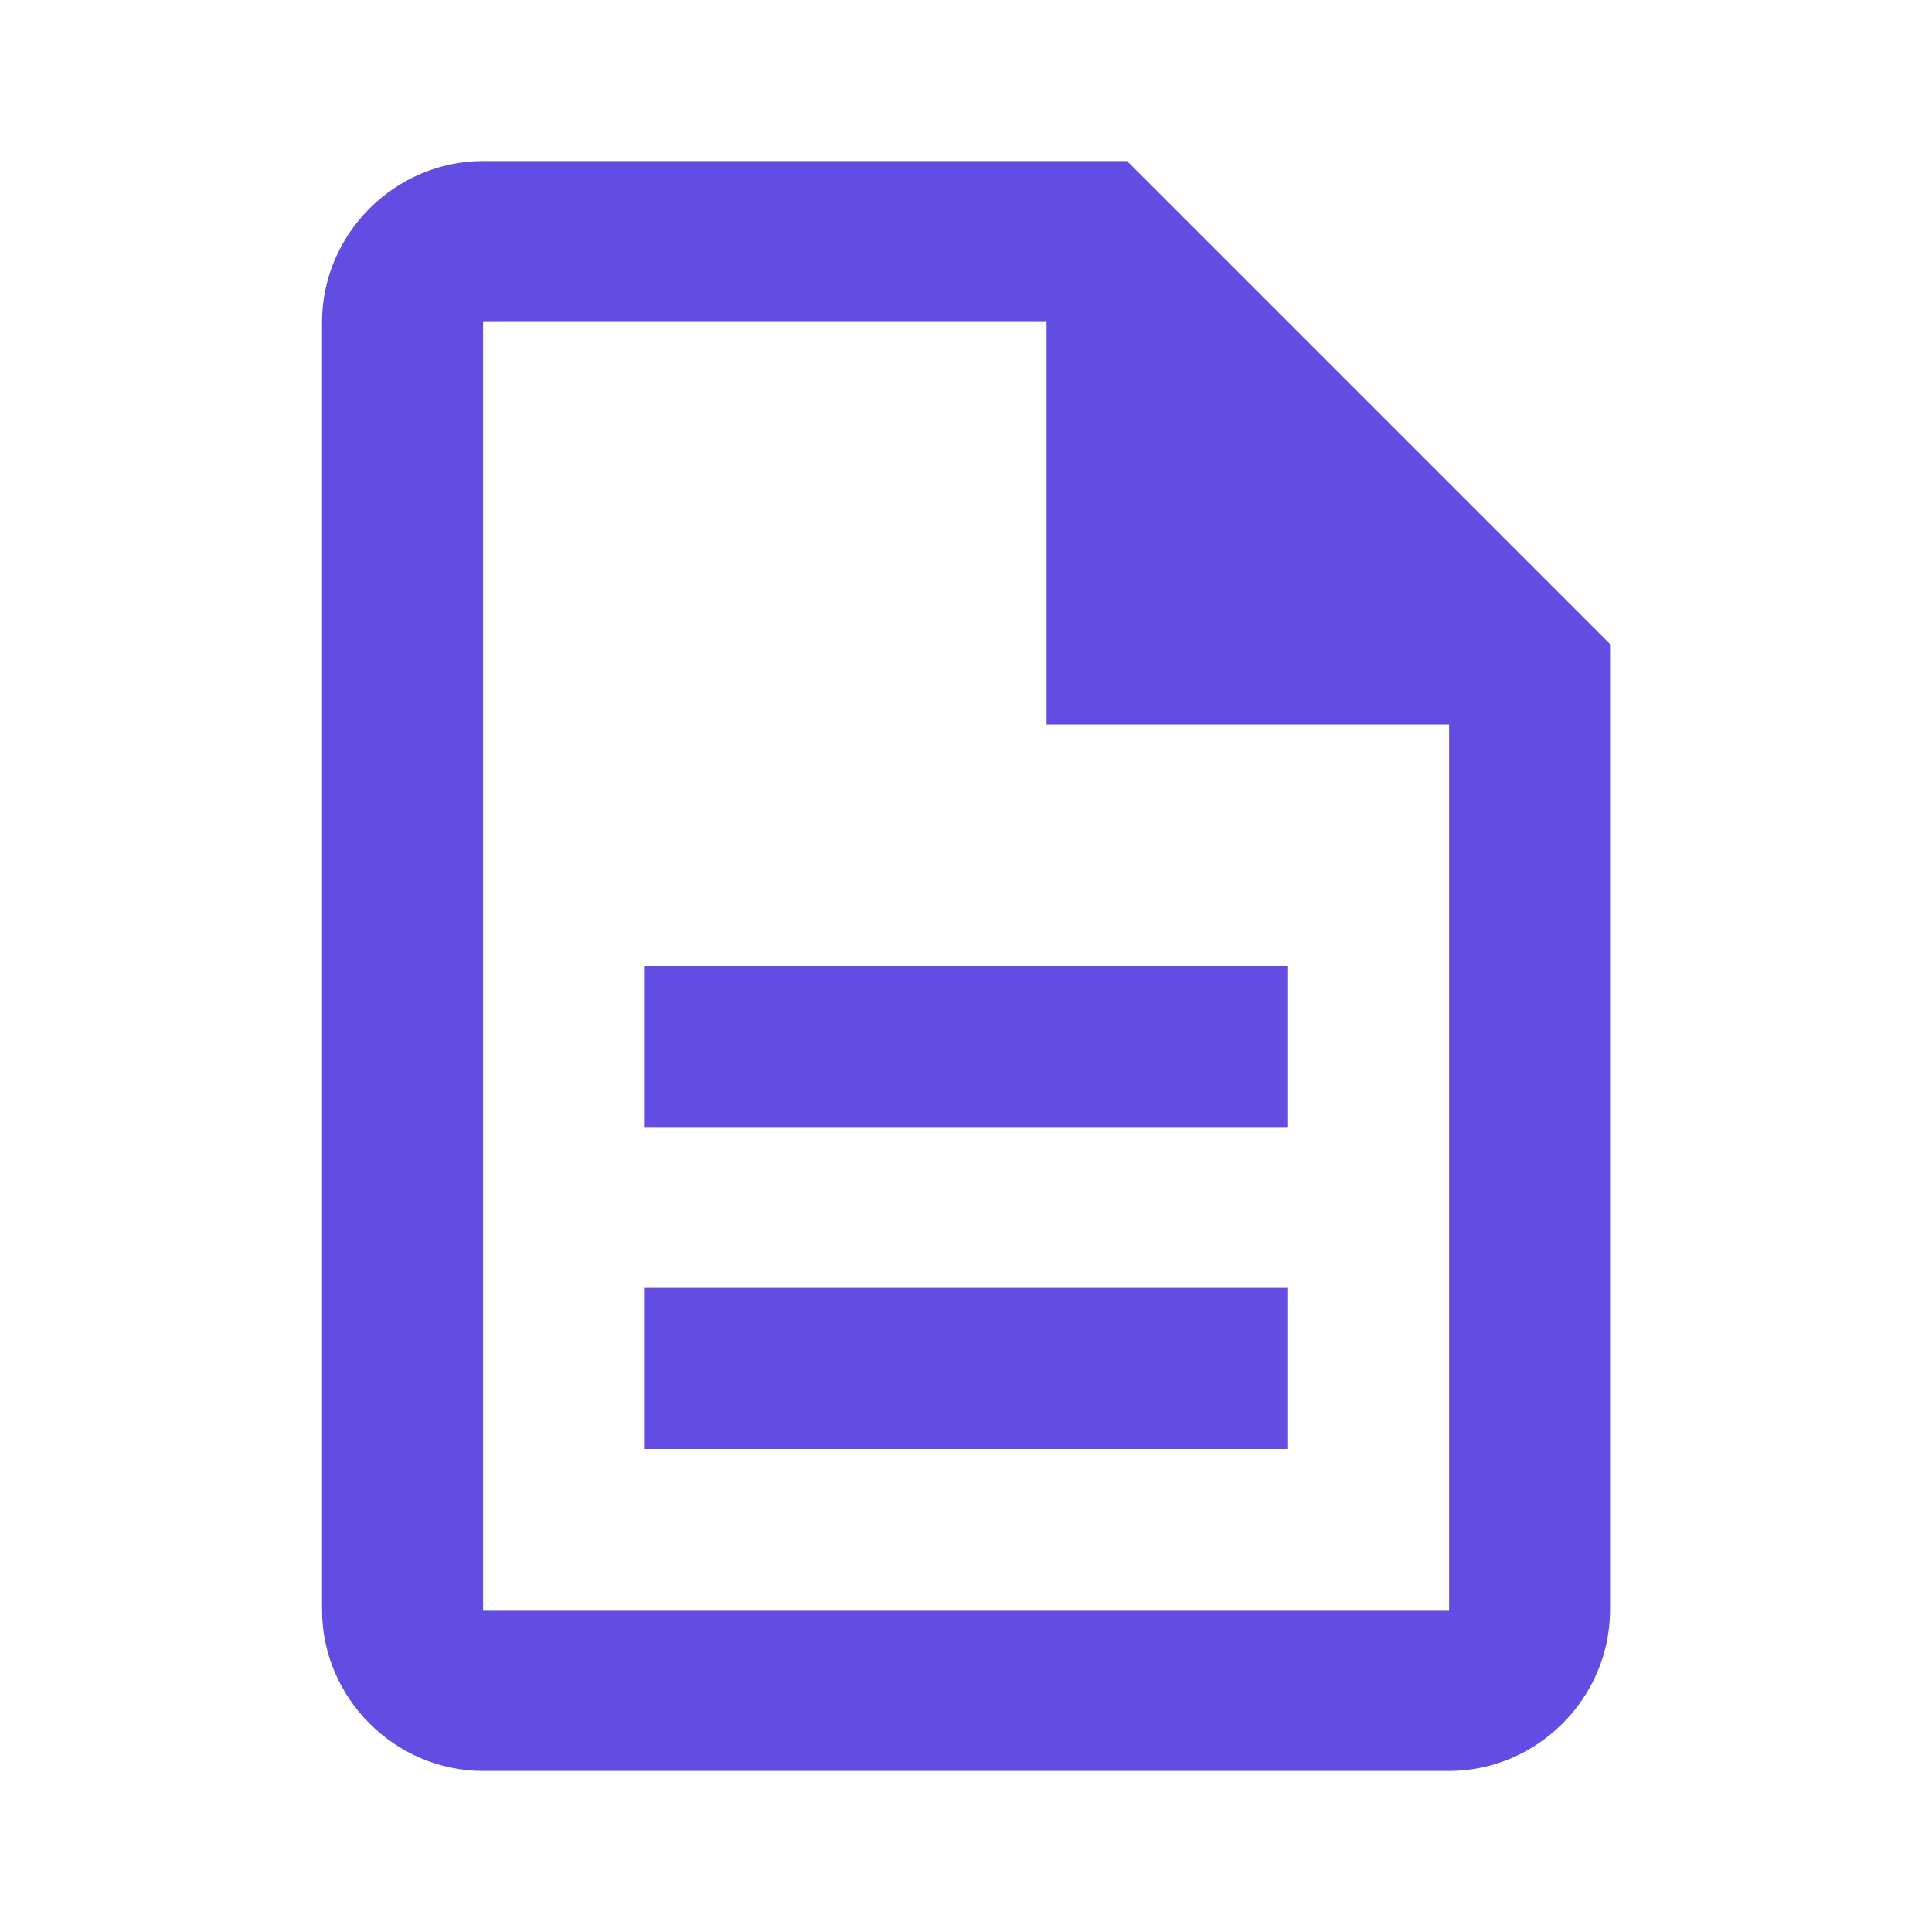
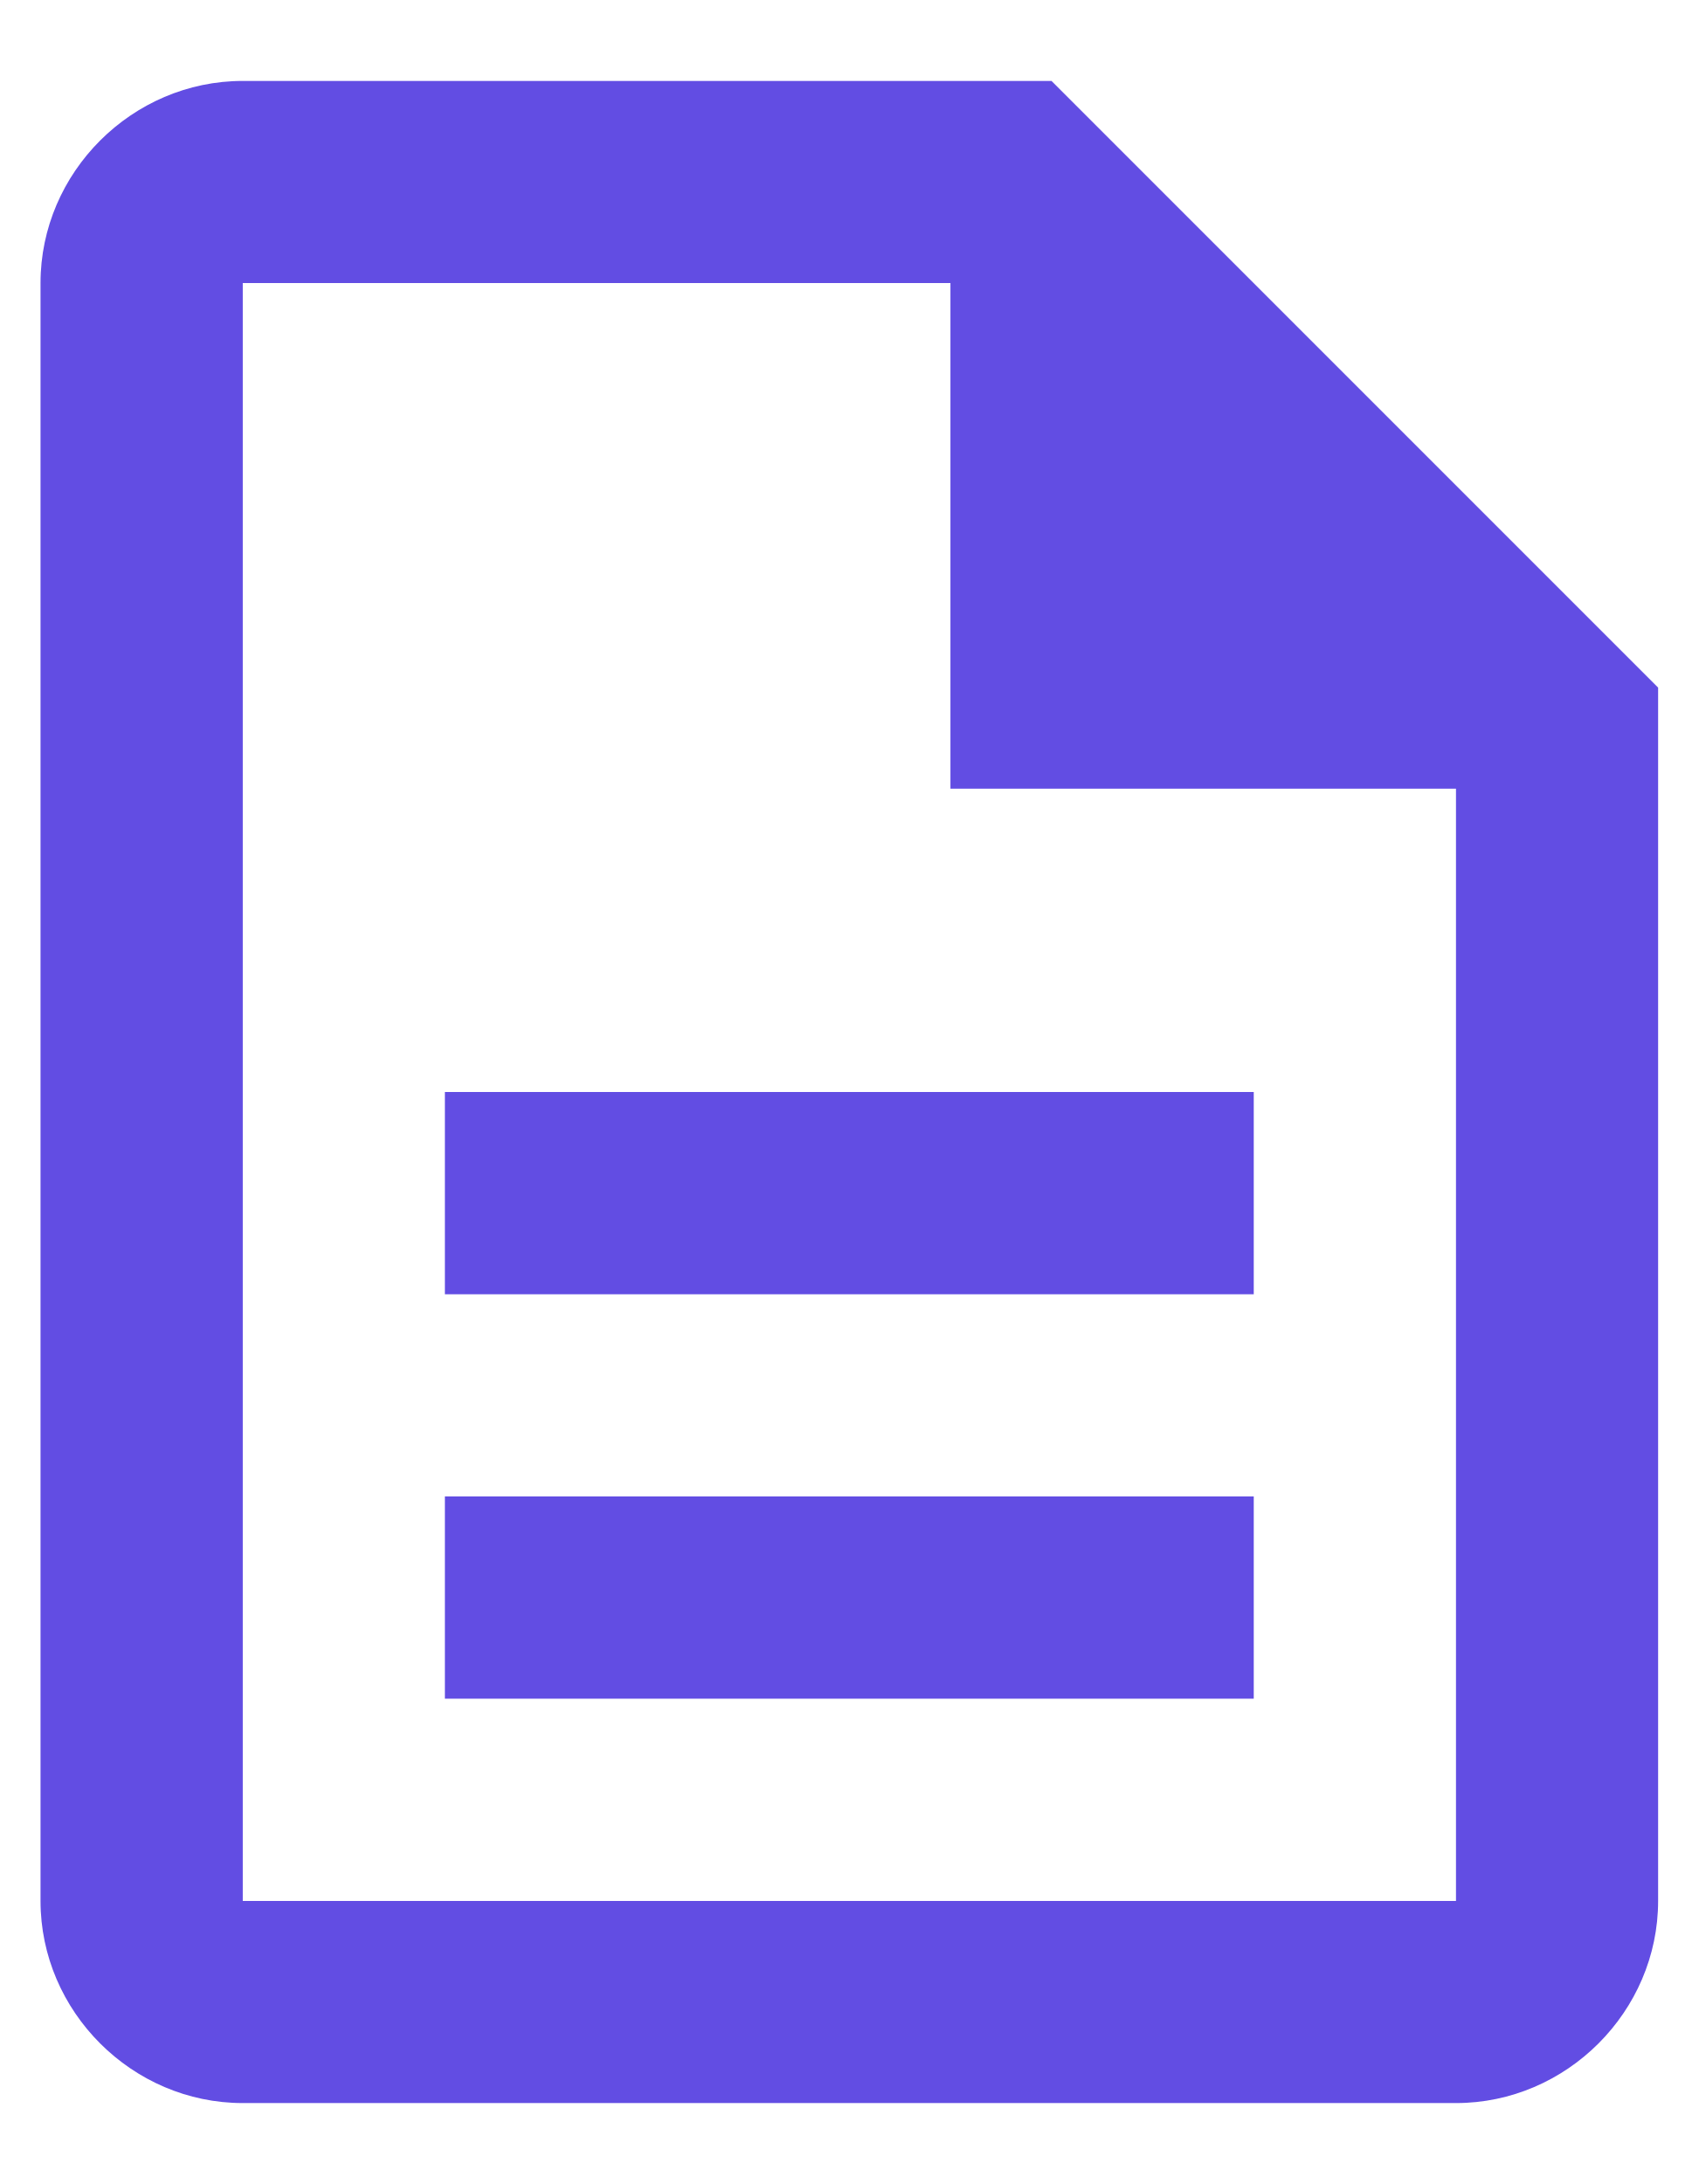
- <svg xmlns="http://www.w3.org/2000/svg" width="20" height="20" viewBox="0 0 20 20" fill="none">
-   <path d="M5.001 1.667C4.089 1.667 3.334 2.421 3.334 3.333V16.667C3.334 17.578 4.089 18.333 5.001 18.333H15.001C15.912 18.333 16.667 17.578 16.667 16.667V6.667L11.667 1.667H5.001ZM5.001 3.333H10.834V7.5H15.001V16.667H5.001V3.333ZM6.667 10V11.667H13.334V10H6.667ZM6.667 13.333V15H13.334V13.333H6.667Z" fill="#624DE3" />
+ <svg xmlns="http://www.w3.org/2000/svg" width="14" height="18" viewBox="0 0 14 18" fill="none">
+   <path d="M2.001 0.667C1.089 0.667 0.334 1.421 0.334 2.333V15.667C0.334 16.578 1.089 17.333 2.001 17.333H12.001C12.912 17.333 13.667 16.578 13.667 15.667V5.667L8.667 0.667H2.001ZM2.001 2.333H7.834V6.5H12.001V15.667H2.001V2.333ZM3.667 9V10.667H10.334V9H3.667ZM3.667 12.333V14H10.334V12.333H3.667Z" fill="#624DE3" />
</svg>
